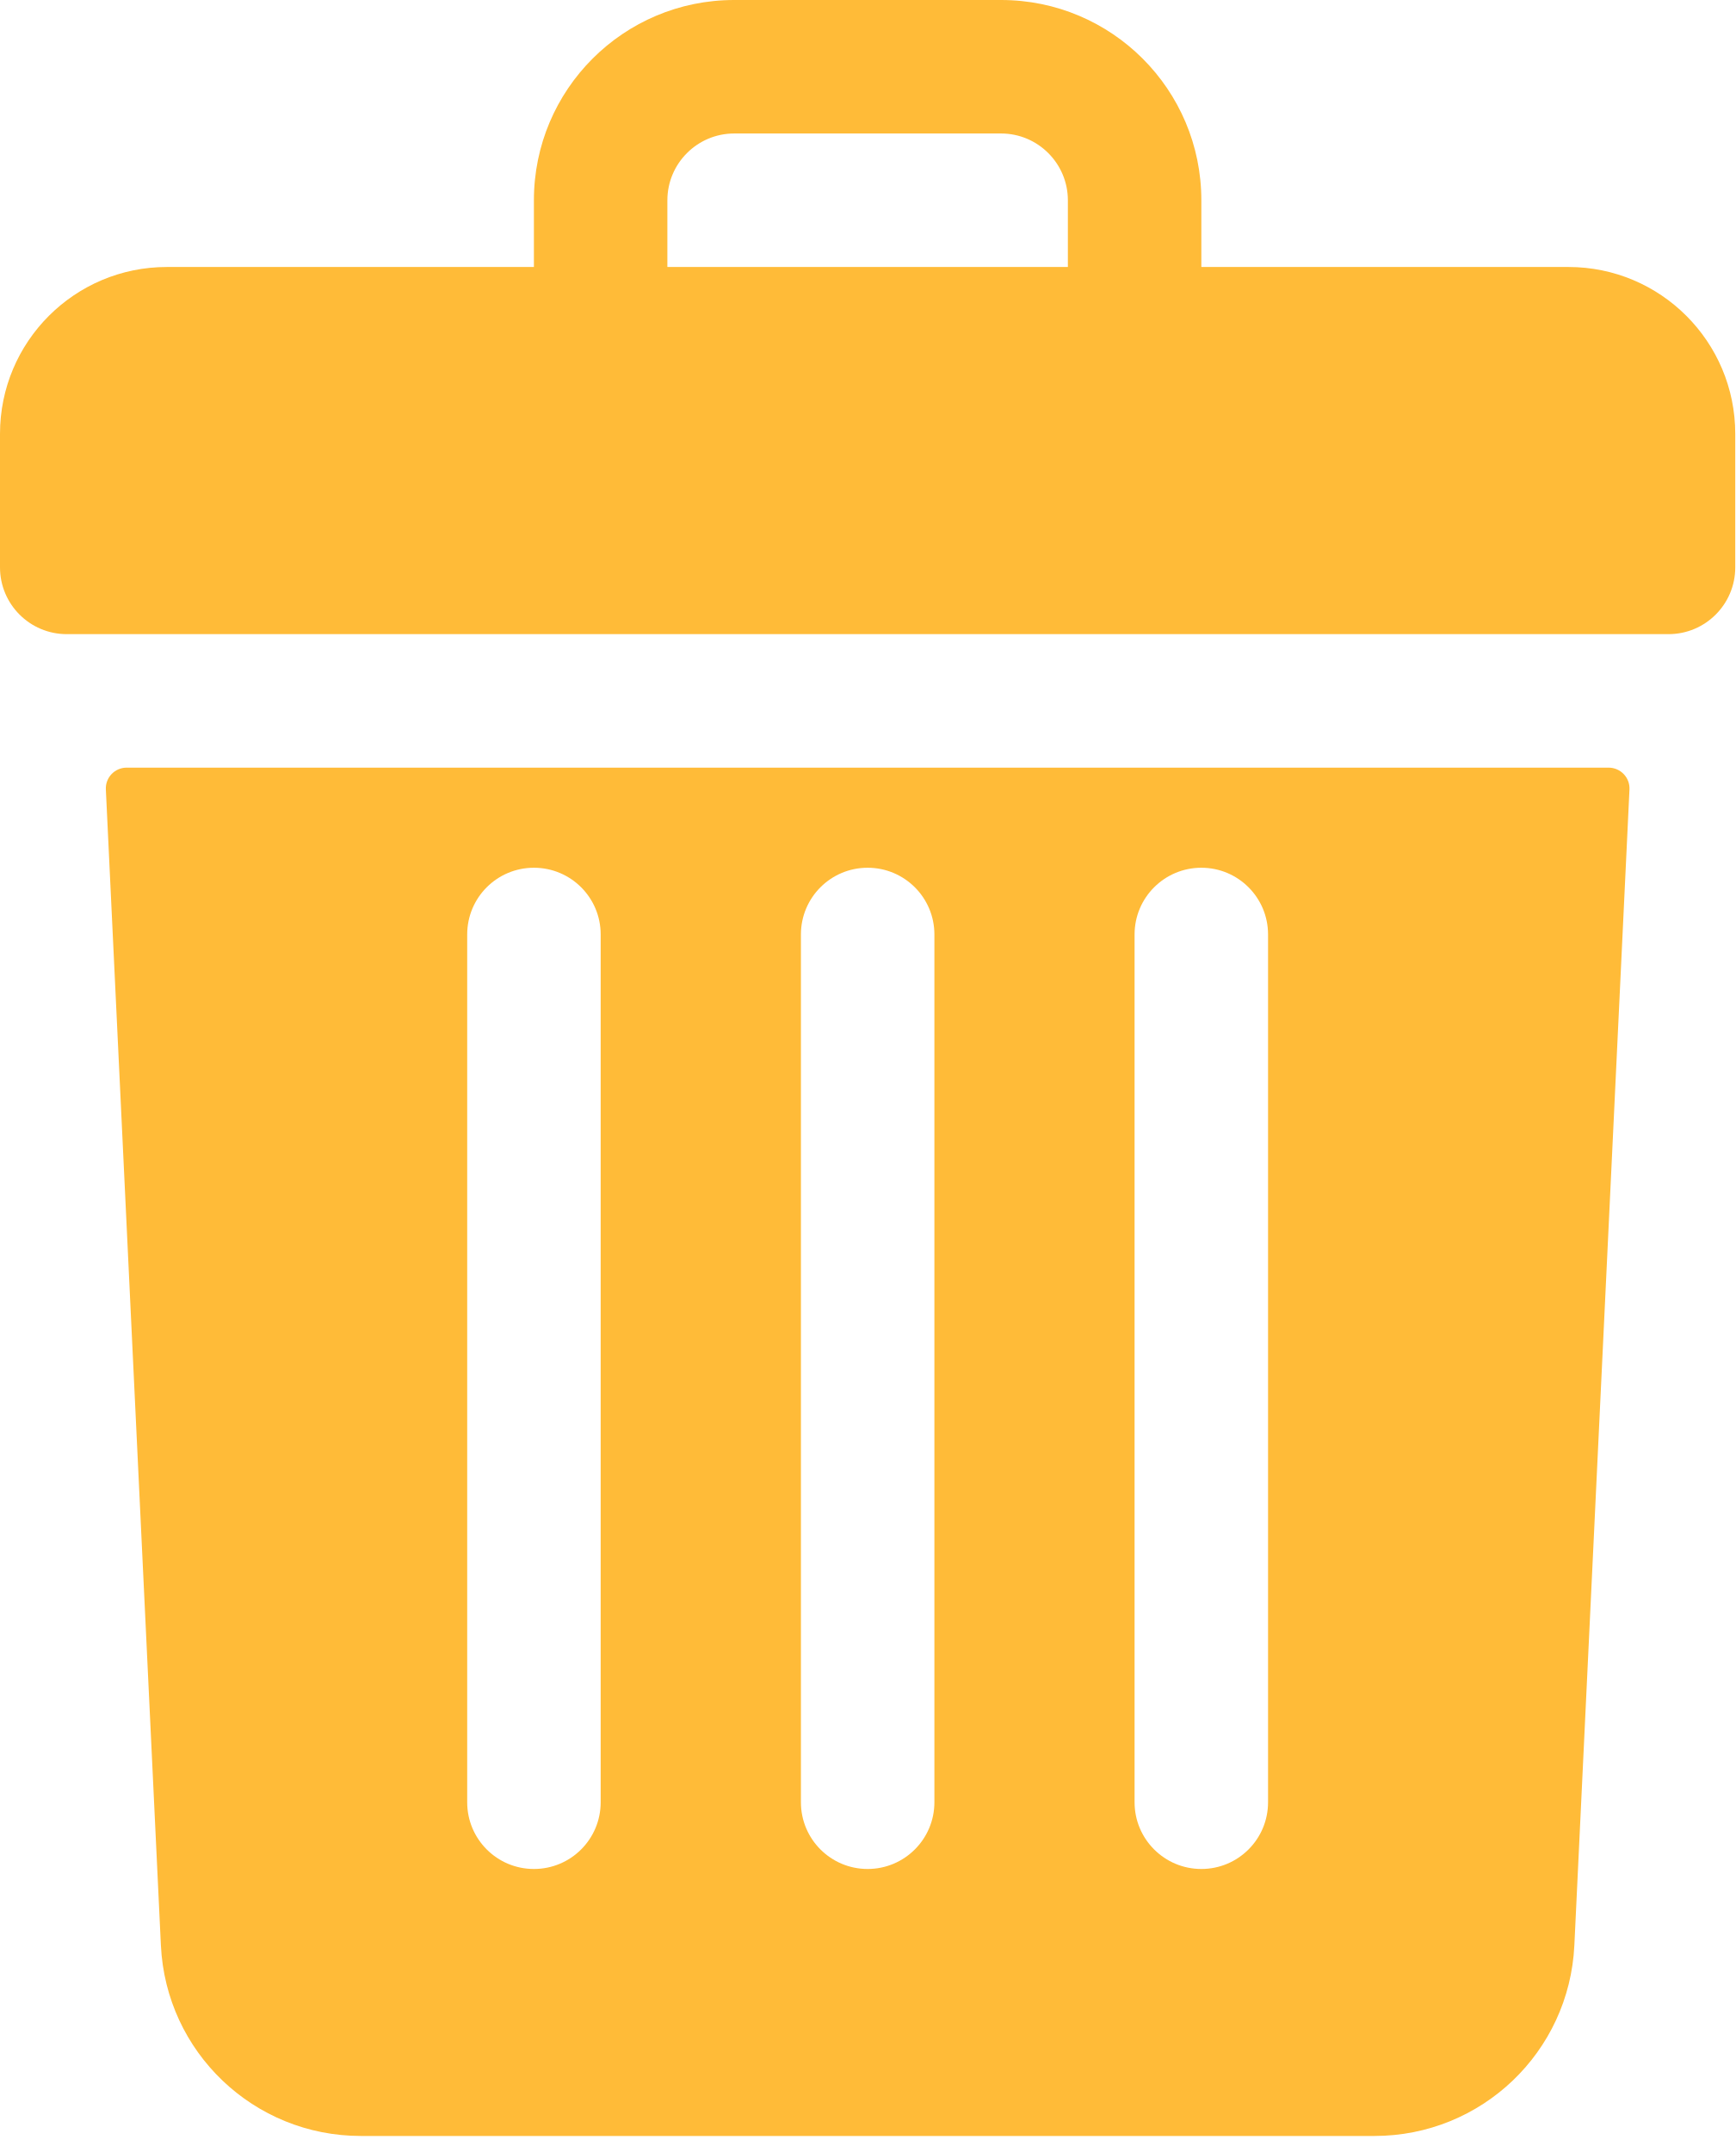
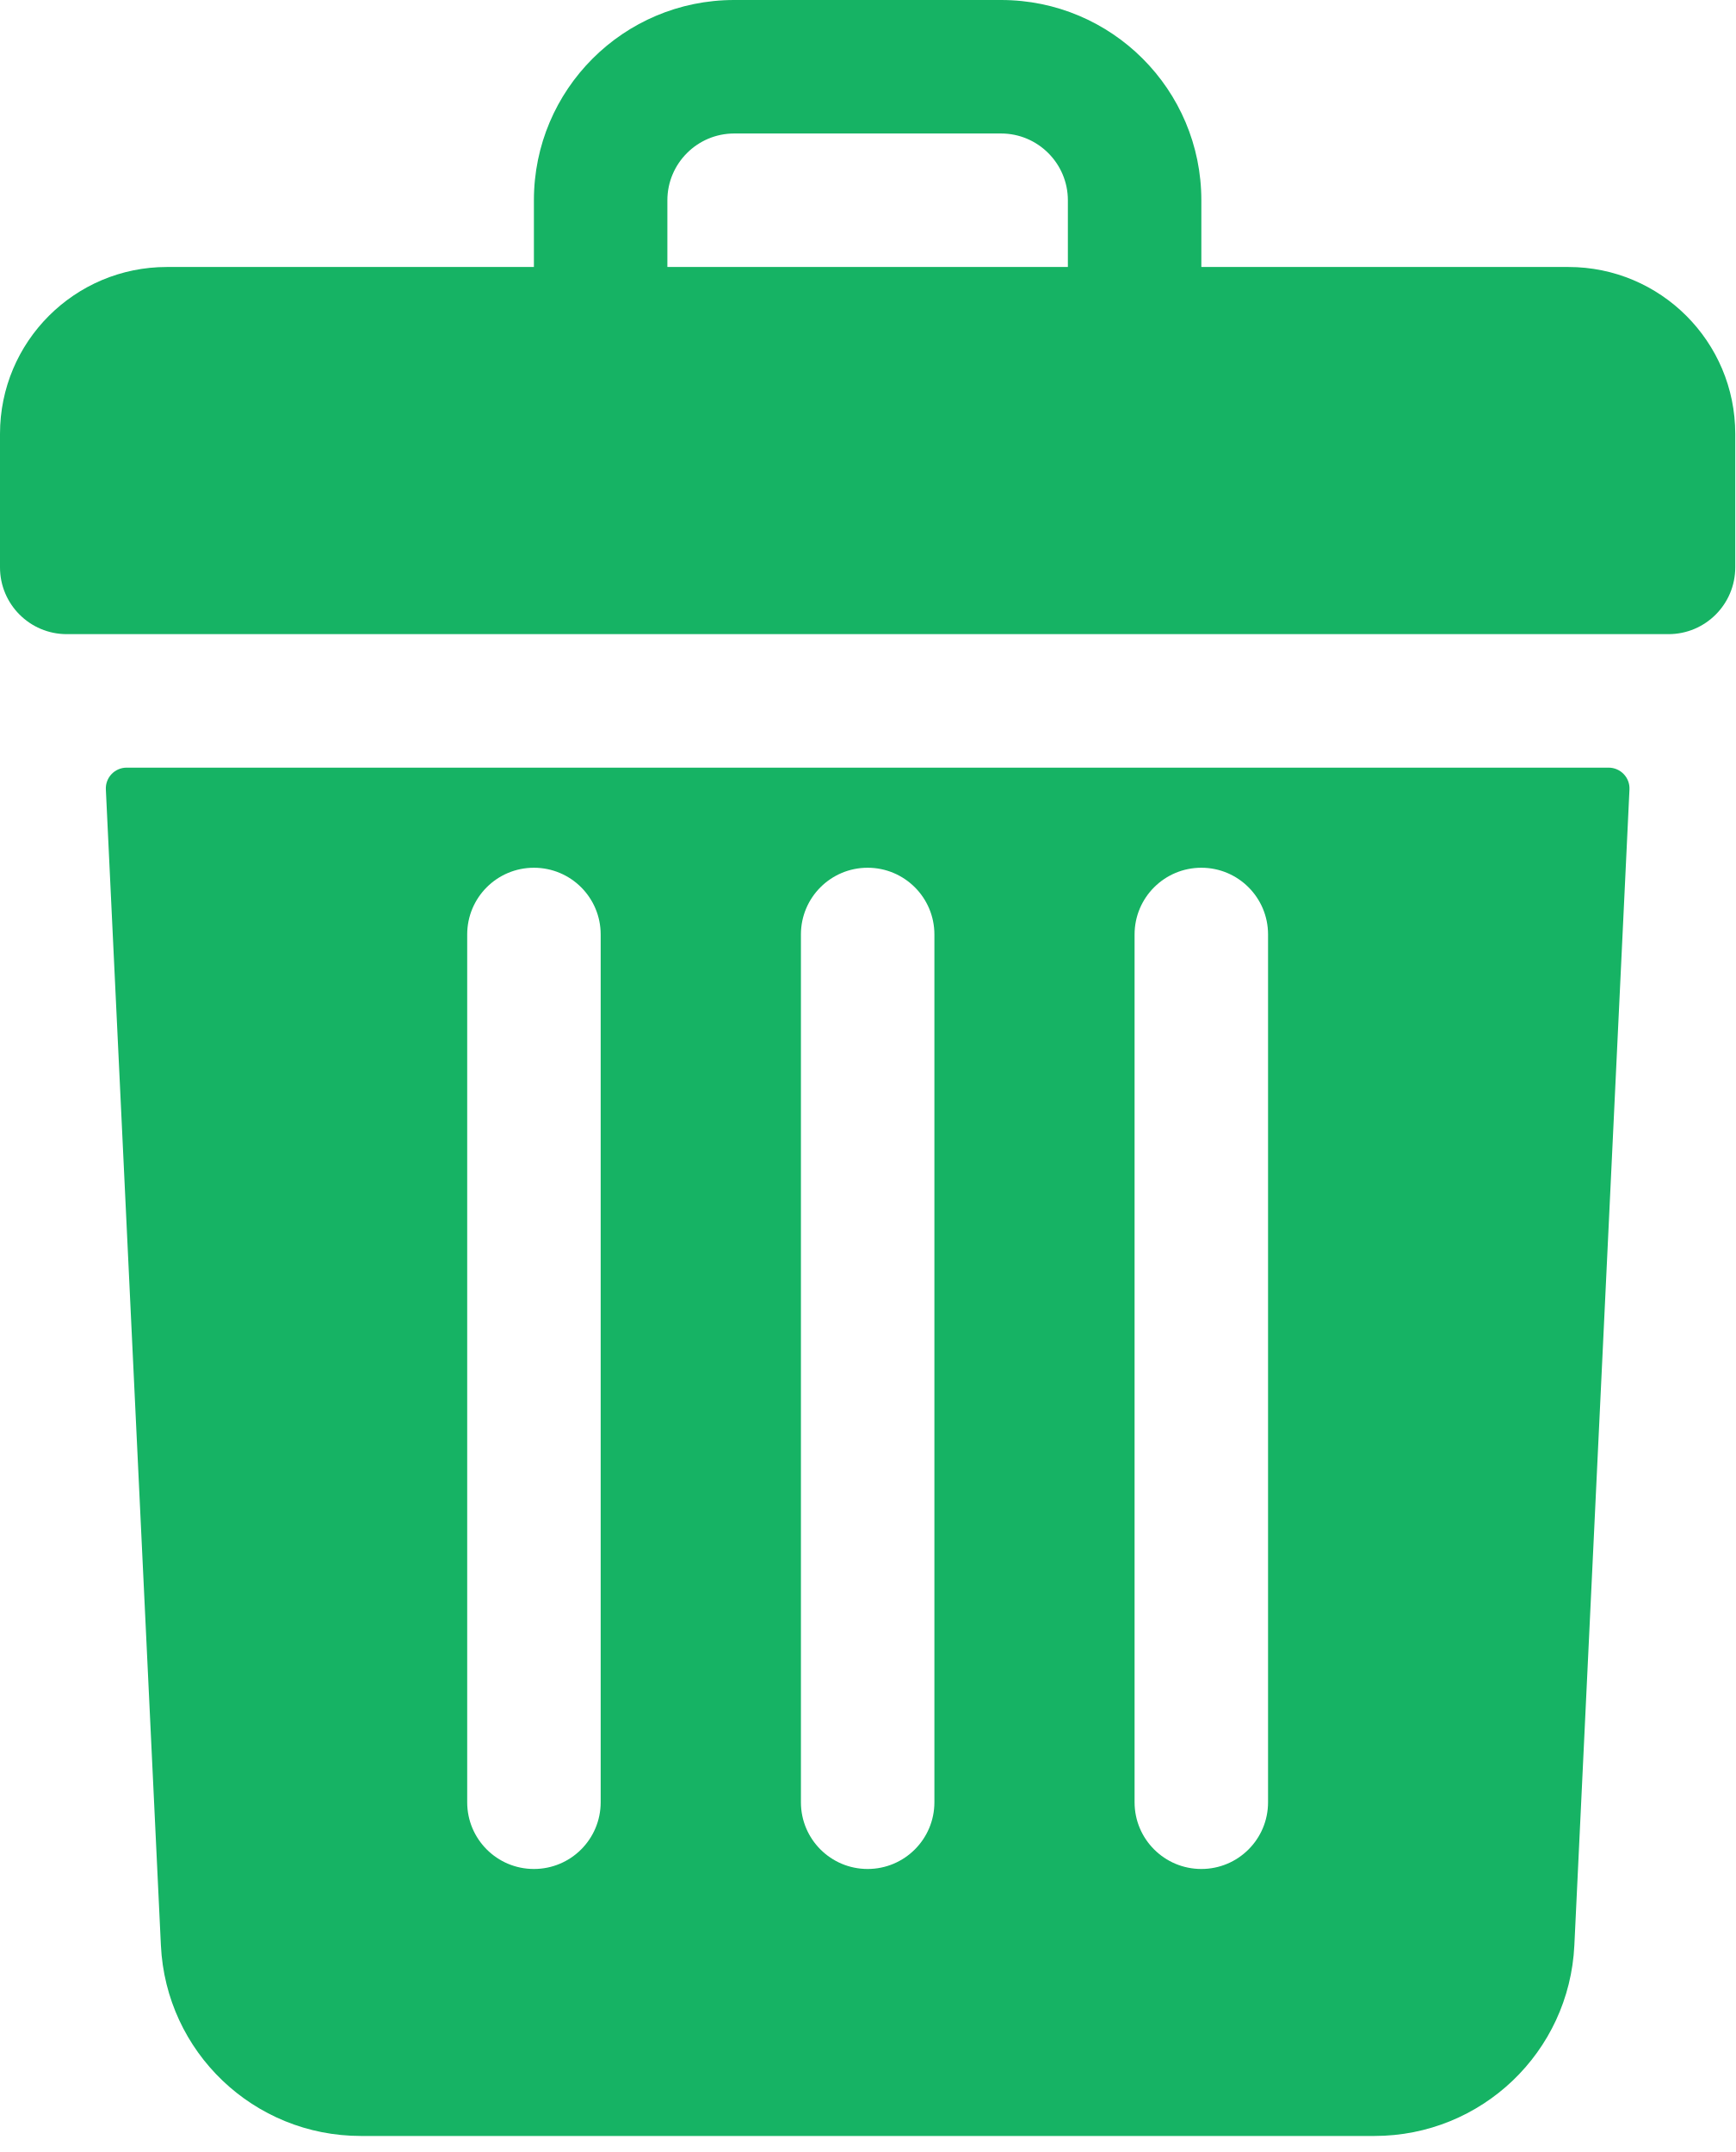
<svg xmlns="http://www.w3.org/2000/svg" width="25" height="31" viewBox="0 0 25 31" fill="none">
-   <path d="M22.596 3.846H17.308V2.885C17.308 1.291 16.016 0 14.423 0H10.577C8.984 0 7.692 1.291 7.692 2.885V3.846H2.404C1.076 3.846 0 4.922 0 6.25V8.173C0 8.704 0.43 9.135 0.962 9.135H24.038C24.57 9.135 25 8.704 25 8.173V6.25C25 4.922 23.924 3.846 22.596 3.846ZM9.615 2.885C9.615 2.355 10.047 1.923 10.577 1.923H14.423C14.953 1.923 15.385 2.355 15.385 2.885V3.846H9.615V2.885Z" fill="#FFBB38" />
-   <path d="M1.825 11.058C1.653 11.058 1.517 11.201 1.525 11.372L2.318 28.022C2.391 29.562 3.657 30.769 5.199 30.769H19.801C21.343 30.769 22.609 29.562 22.682 28.022L23.476 11.372C23.484 11.201 23.347 11.058 23.175 11.058H1.825ZM16.346 13.461C16.346 12.93 16.777 12.5 17.308 12.5C17.839 12.5 18.269 12.93 18.269 13.461V25.962C18.269 26.493 17.839 26.923 17.308 26.923C16.777 26.923 16.346 26.493 16.346 25.962V13.461ZM11.539 13.461C11.539 12.93 11.969 12.5 12.5 12.5C13.031 12.5 13.462 12.93 13.462 13.461V25.962C13.462 26.493 13.031 26.923 12.5 26.923C11.969 26.923 11.539 26.493 11.539 25.962V13.461ZM6.731 13.461C6.731 12.93 7.161 12.5 7.692 12.5C8.224 12.5 8.654 12.93 8.654 13.461V25.962C8.654 26.493 8.224 26.923 7.692 26.923C7.161 26.923 6.731 26.493 6.731 25.962V13.461Z" fill="#FFBB38" />
+   <path d="M22.596 3.846H17.308V2.885C17.308 1.291 16.016 0 14.423 0H10.577C8.984 0 7.692 1.291 7.692 2.885V3.846H2.404C1.076 3.846 0 4.922 0 6.25V8.173C0 8.704 0.43 9.135 0.962 9.135H24.038C24.57 9.135 25 8.704 25 8.173V6.25C25 4.922 23.924 3.846 22.596 3.846ZM9.615 2.885C9.615 2.355 10.047 1.923 10.577 1.923H14.423C14.953 1.923 15.385 2.355 15.385 2.885V3.846H9.615V2.885Z" fill="#16B364" />
+   <path d="M1.825 11.058C1.653 11.058 1.517 11.201 1.525 11.372L2.318 28.022C2.391 29.562 3.657 30.769 5.199 30.769H19.801C21.343 30.769 22.609 29.562 22.682 28.022L23.476 11.372C23.484 11.201 23.347 11.058 23.175 11.058H1.825ZM16.346 13.461C16.346 12.93 16.777 12.5 17.308 12.5C17.839 12.5 18.269 12.93 18.269 13.461V25.962C18.269 26.493 17.839 26.923 17.308 26.923C16.777 26.923 16.346 26.493 16.346 25.962V13.461ZM11.539 13.461C11.539 12.93 11.969 12.5 12.5 12.5C13.031 12.5 13.462 12.93 13.462 13.461V25.962C13.462 26.493 13.031 26.923 12.5 26.923C11.969 26.923 11.539 26.493 11.539 25.962V13.461ZM6.731 13.461C6.731 12.93 7.161 12.5 7.692 12.5C8.224 12.5 8.654 12.93 8.654 13.461V25.962C8.654 26.493 8.224 26.923 7.692 26.923C7.161 26.923 6.731 26.493 6.731 25.962V13.461Z" fill="#16B364" />
</svg>
